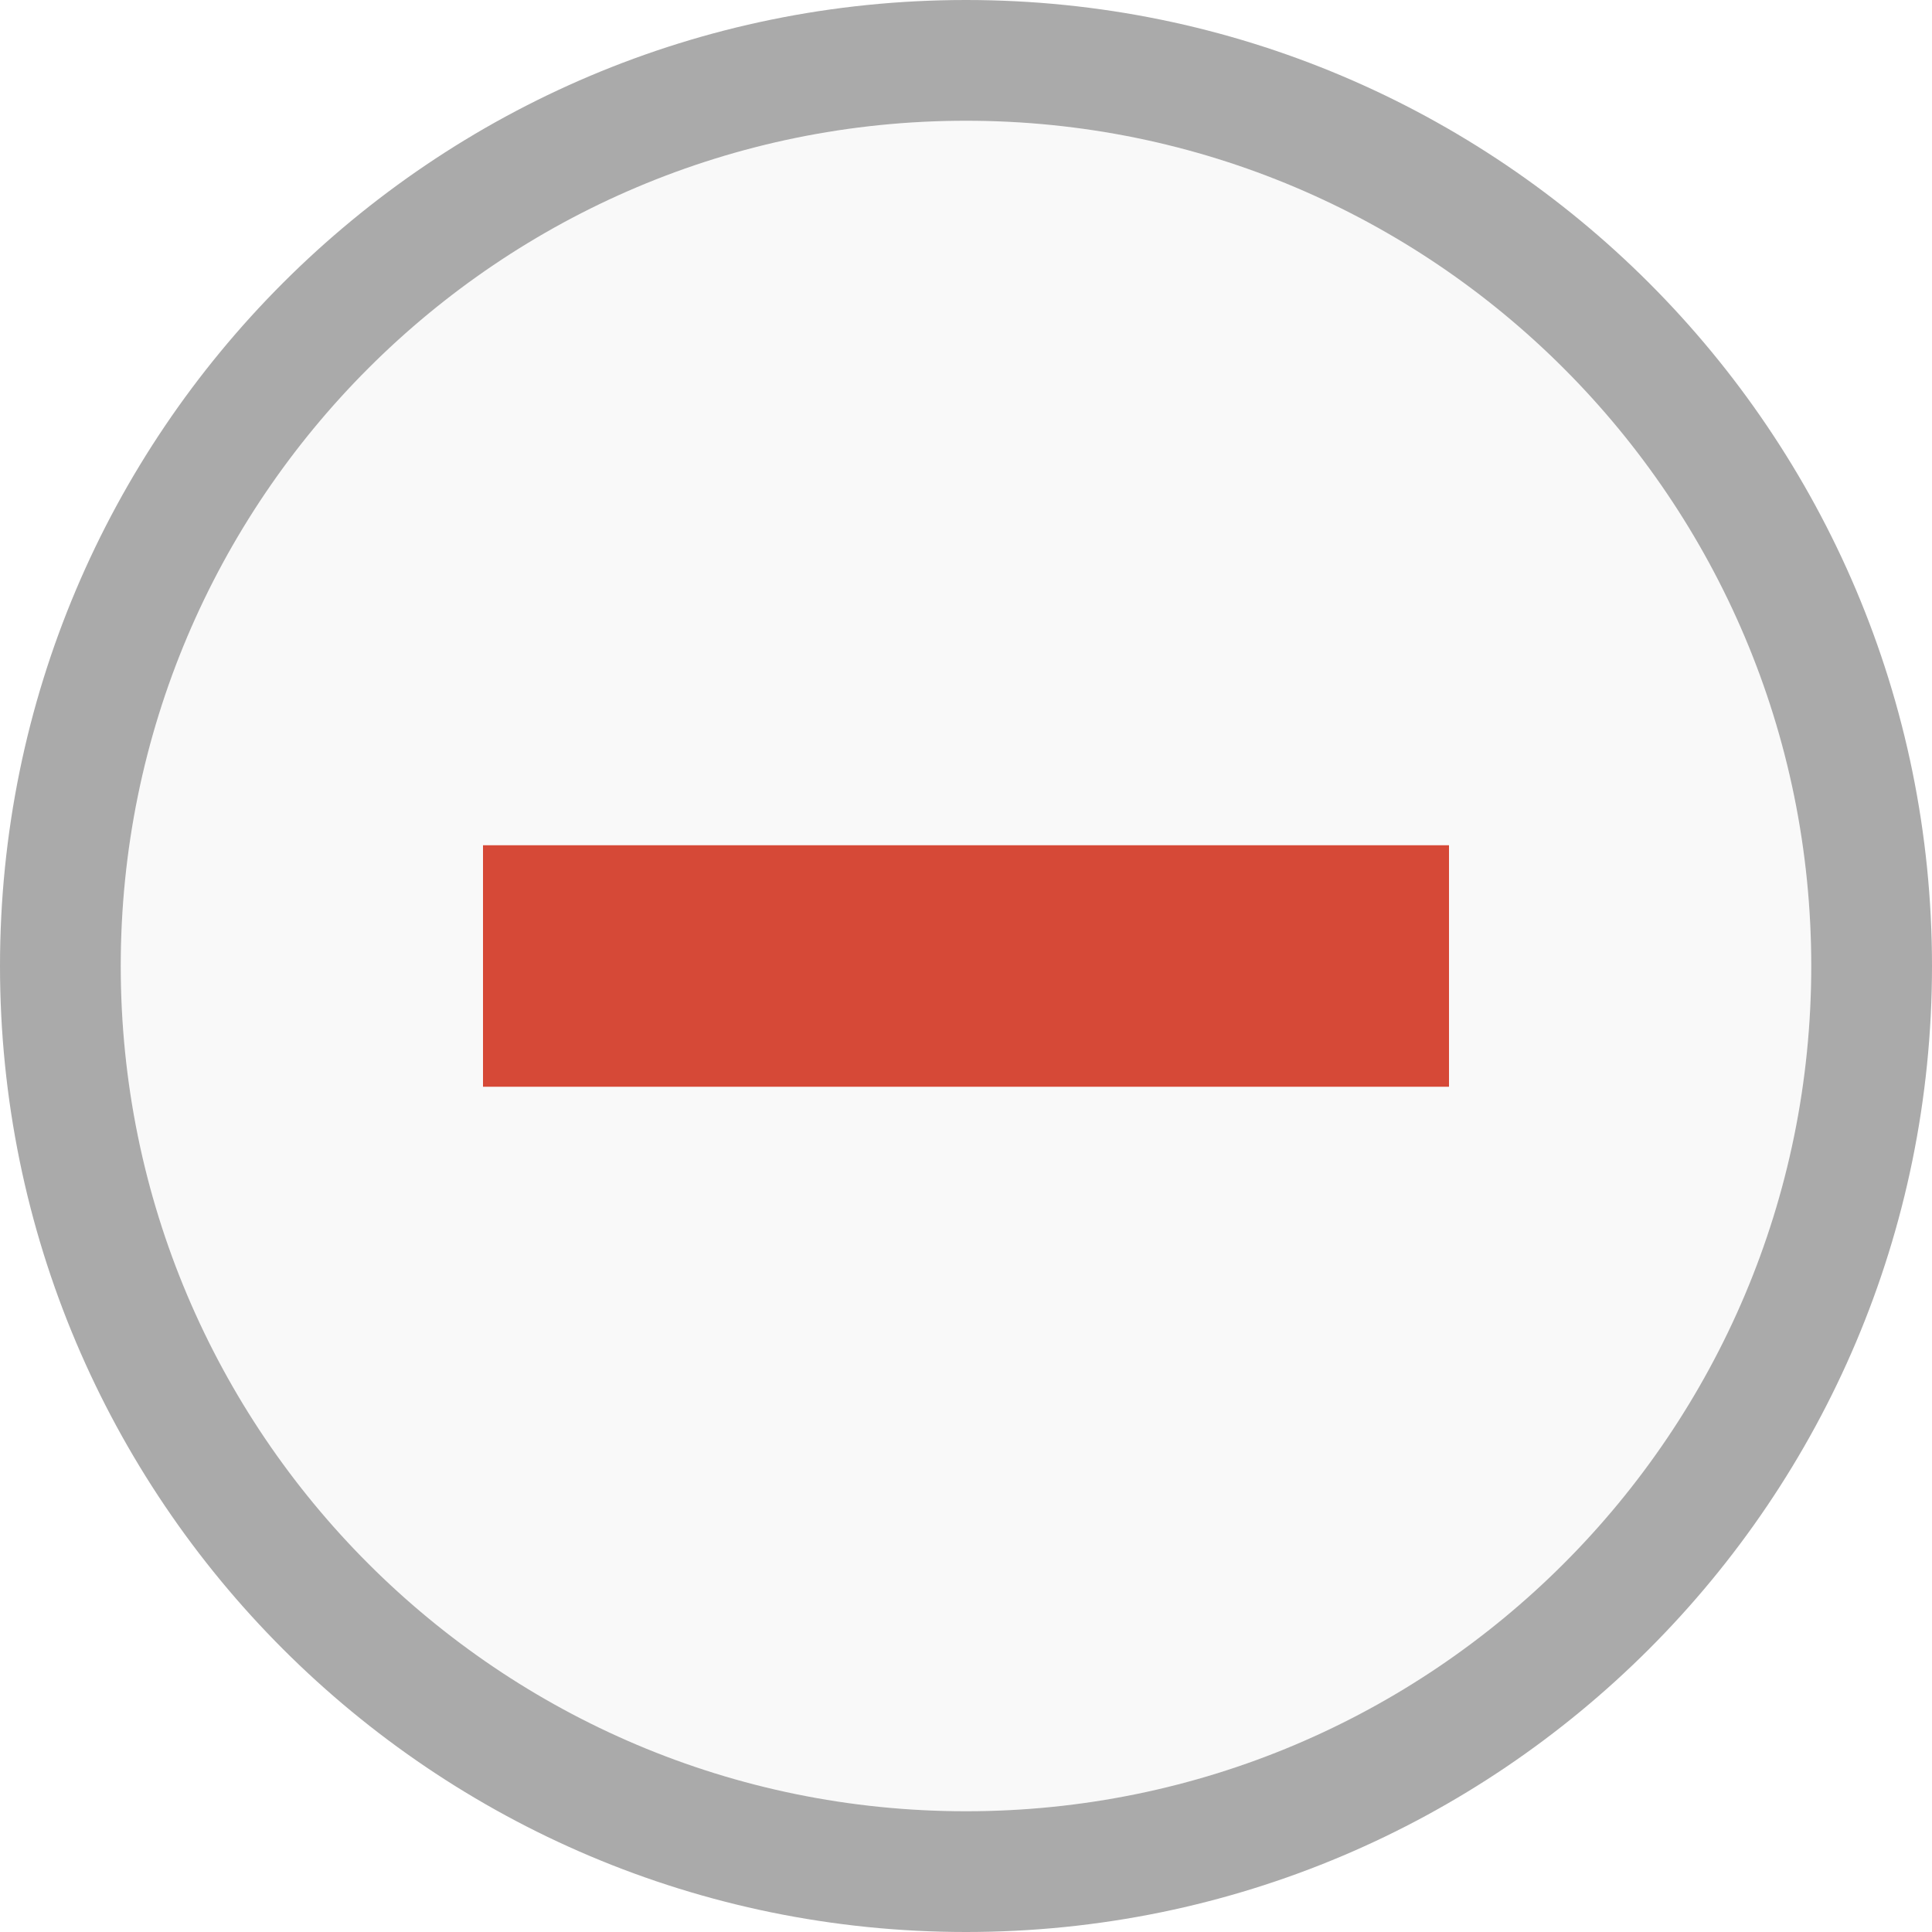
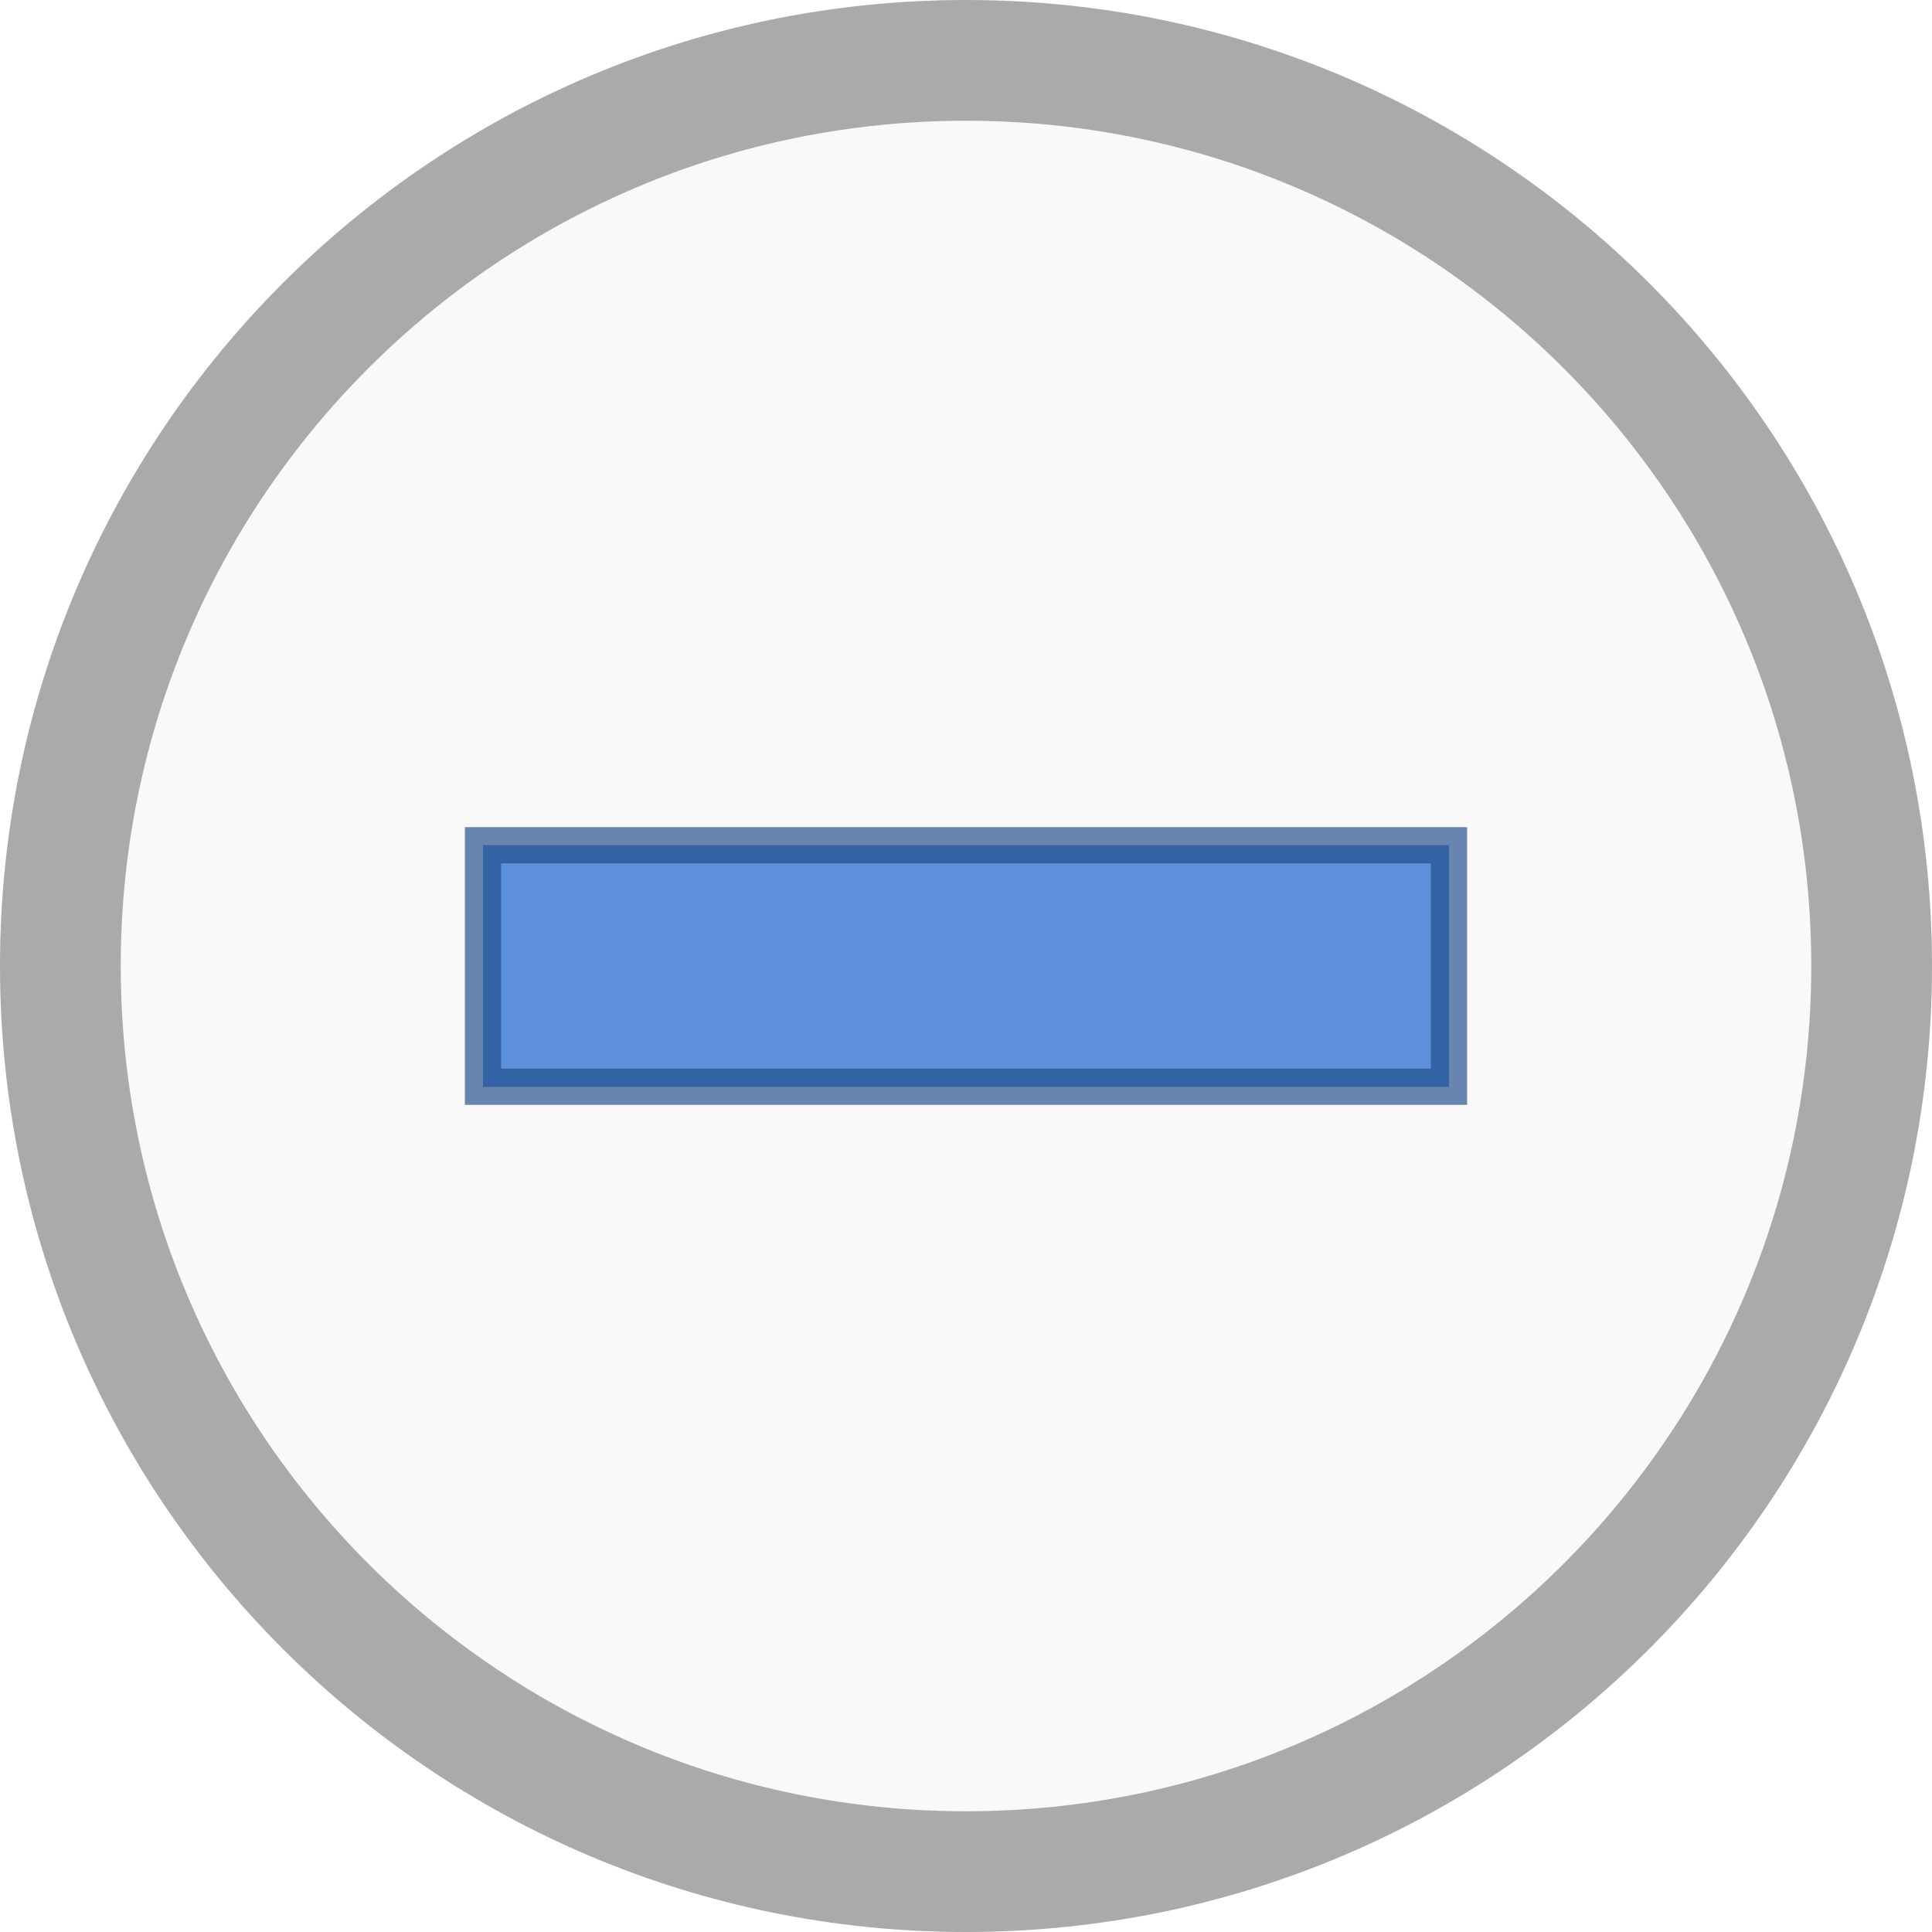
- <svg xmlns="http://www.w3.org/2000/svg" viewBox="0 0 16 16">
-   <g transform="translate(0 -1036.362)">
-     <path style="fill:#f9f9f9" d="m 15,8 c 0,3.866 -3.134,7 -7,7 C 4.134,15 1,11.866 1,8 1,4.134 4.134,1 8,1 c 3.866,0 7,3.134 7,7 z" transform="translate(0 1036.362)" />
-     <path style="fill:#aaa" d="M 8 0 C 3.582 8.8817842e-16 -3.006854e-17 3.582 0 8 C 0 12.418 3.582 16 8 16 C 12.418 16 16 12.418 16 8 C 16 3.582 12.418 -1.8064254e-15 8 0 z M 8 1 C 11.866 1 15 4.134 15 8 C 15 11.866 11.866 15 8 15 C 4.134 15 1 11.866 1 8 C 1 4.134 4.134 1 8 1 z " transform="translate(0 1036.362)" />
-     <rect width="8" x="4" y="7" height="2" style="fill:#d64937" transform="translate(0 1036.362)" />
+ <svg xmlns="http://www.w3.org/2000/svg" viewBox="0 0 16 16" id="svg2" version="1.1" width="100%" height="100%">
+   <defs id="defs14" />
+   <g transform="translate(0 -1036.362)" id="g4">
+     <path style="fill:#f9f9f9" d="m 15,8 c 0,3.866 -3.134,7 -7,7 C 4.134,15 1,11.866 1,8 1,4.134 4.134,1 8,1 c 3.866,0 7,3.134 7,7 z" transform="translate(0 1036.362)" id="path6" />
+     <path style="fill:#aaa" d="M 8 0 C 3.582 8.8817842e-16 -3.006854e-17 3.582 0 8 C 0 12.418 3.582 16 8 16 C 12.418 16 16 12.418 16 8 C 16 3.582 12.418 -1.8064254e-15 8 0 z M 8 1 C 11.866 1 15 4.134 15 8 C 15 11.866 11.866 15 8 15 C 4.134 15 1 11.866 1 8 C 1 4.134 4.134 1 8 1 z " transform="translate(0 1036.362)" id="path8" />
+     <rect width="8" x="4" y="7" height="2" style="fill:#d64937" transform="translate(0 1036.362)" id="rect10" />
  </g>
+   <rect id="rect10-1" style="fill:#5d90da;fill-opacity:1;stroke:#1f4b8a;stroke-width:0.3;stroke-miterlimit:4;stroke-opacity:0.667;stroke-dasharray:none" height="2" y="7" x="4" width="8" />
</svg>
